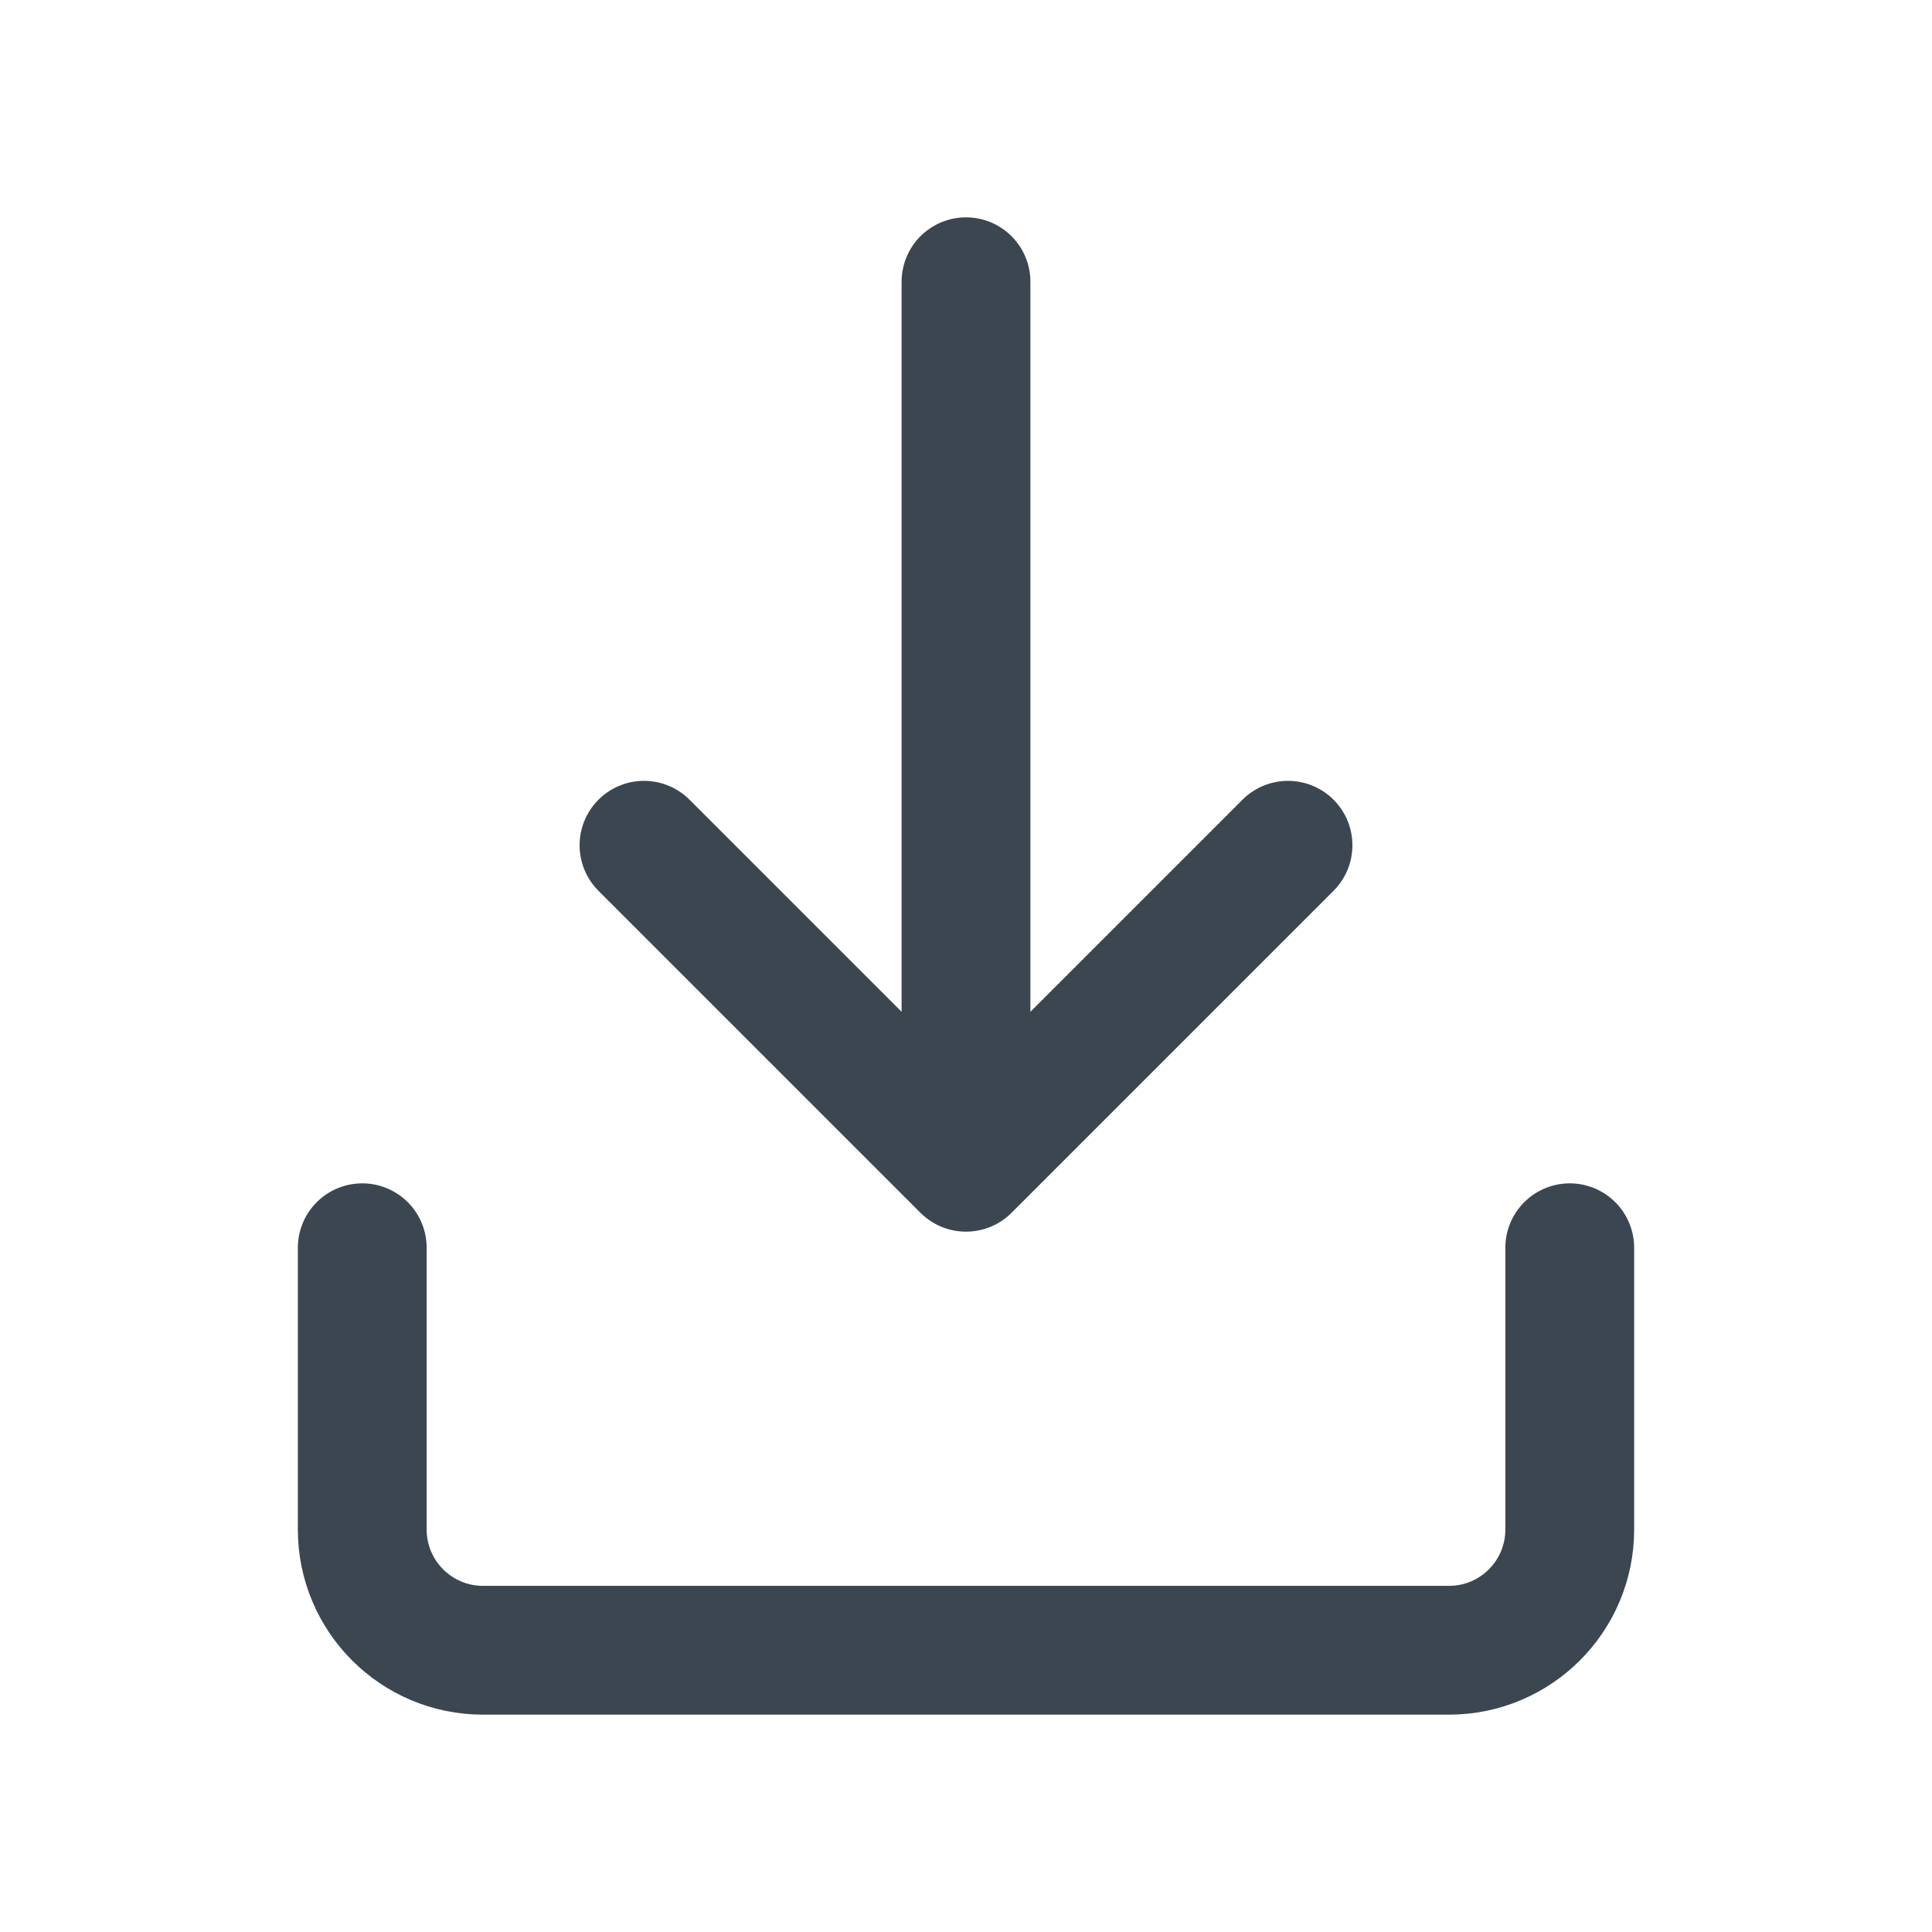
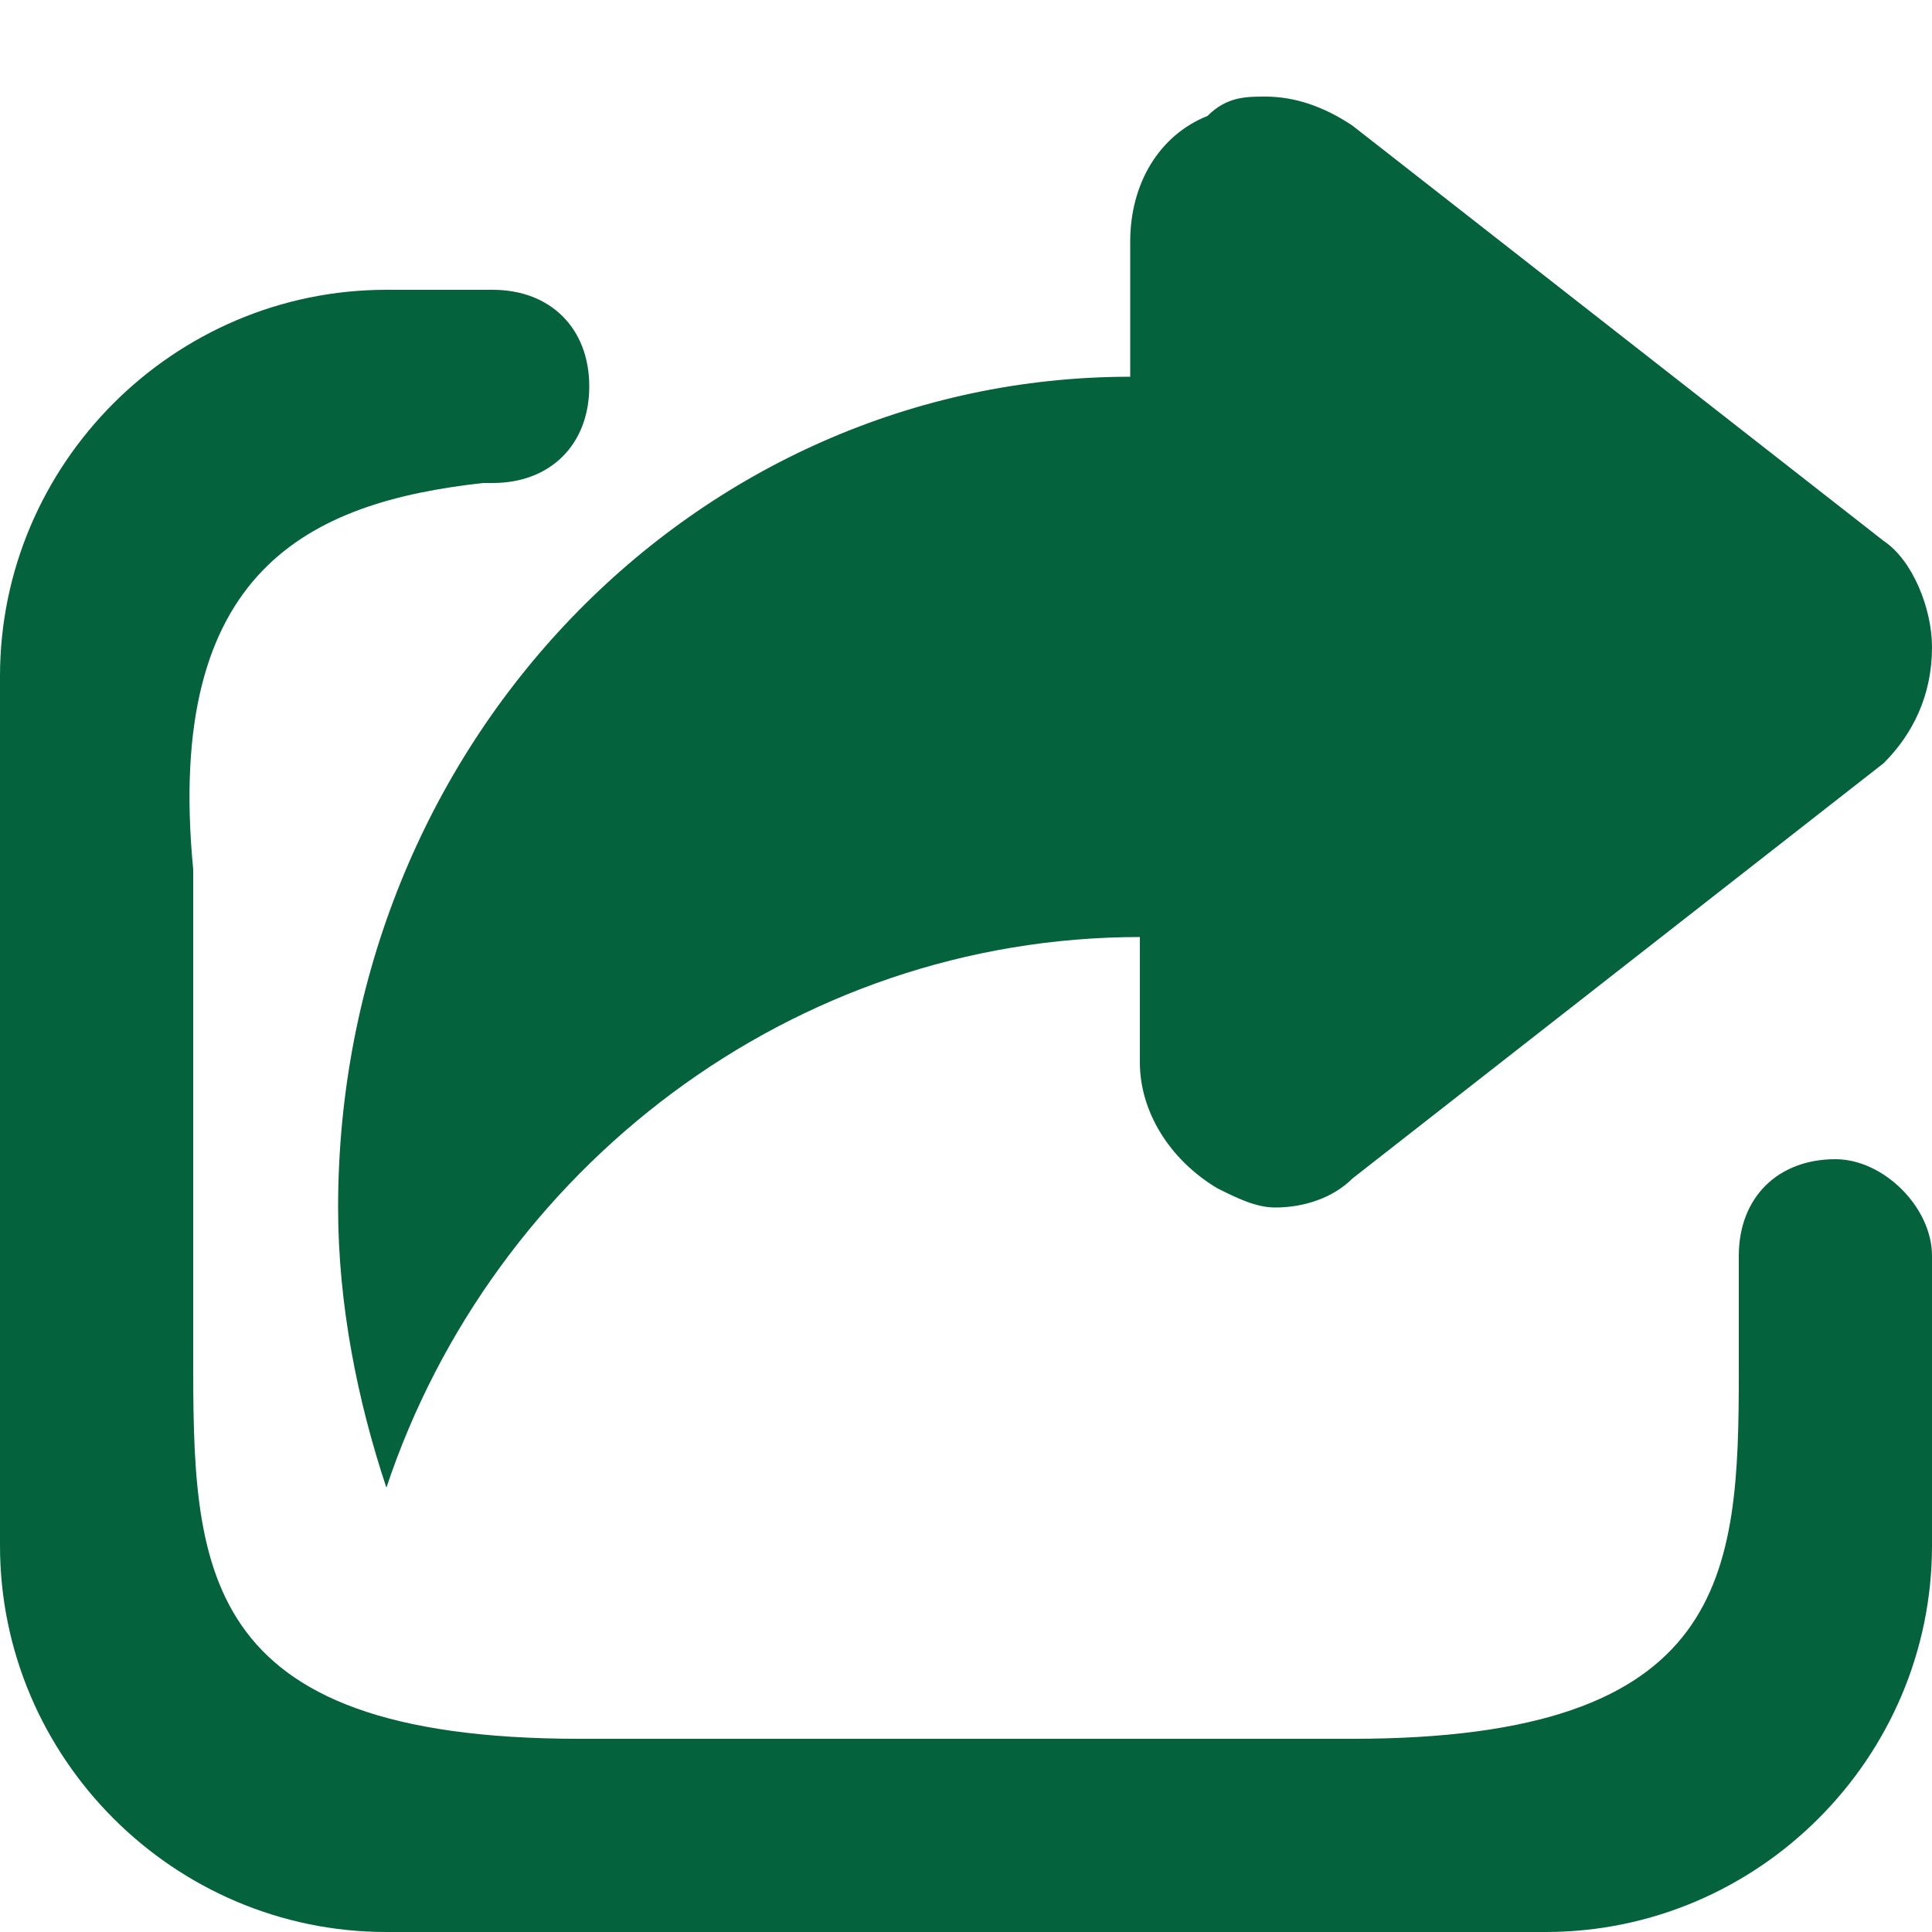
- <svg xmlns="http://www.w3.org/2000/svg" width="48" height="48" viewBox="0 0 24 24" fill="none" stroke="#3B4650" stroke-width="1.6" stroke-linecap="round" stroke-linejoin="round">
-   <path d="M12 3.5v11M8 10.5l4 4 4-4" />
-   <path d="M4.5 15.5V19a1.5 1.5 0 0 0 1.5 1.5h12a1.5 1.5 0 0 0 1.5-1.5v-3.5" />
+ <svg xmlns="http://www.w3.org/2000/svg" t="1743852602792" class="icon" viewBox="0 0 1024 1024" version="1.1" p-id="2288" width="48" height="48">
+   <path d="M972.8 614.4c-30.72 0-51.2 20.48-51.2 51.2v61.44c0 107.52-5.12 194.56-204.8 194.56H307.2c-204.8 0-204.8-92.16-204.8-204.8v-256C87.04 302.08 163.84 266.24 256 256h5.12c30.72 0 51.2-20.48 51.2-51.2s-20.48-51.2-51.2-51.2H204.8C92.16 153.6 0 245.76 0 358.4v460.8C0 931.84 92.16 1024 204.8 1024h614.4c112.64 0 204.8-92.16 204.8-204.8V665.6c0-25.6-25.6-51.2-51.2-51.2zM179.2 640c0 51.2 10.24 102.4 25.6 148.48 56.32-168.96 215.04-291.84 399.36-291.84v66.56c0 25.6 15.36 51.2 40.96 66.56 10.24 5.12 20.48 10.24 30.72 10.24 15.36 0 30.72-5.12 40.96-15.36l281.6-220.16c15.36-15.36 25.6-35.84 25.6-61.44 0-20.48-10.24-46.08-25.6-56.32L716.8 66.56c-15.36-10.24-30.72-15.36-46.08-15.36-10.24 0-20.48 0-30.72 10.24-25.6 10.24-40.96 35.84-40.96 66.56v71.68c-230.4 0-419.84 194.56-419.84 440.32z m0 0" p-id="2289" fill="#04623c" />
</svg>
